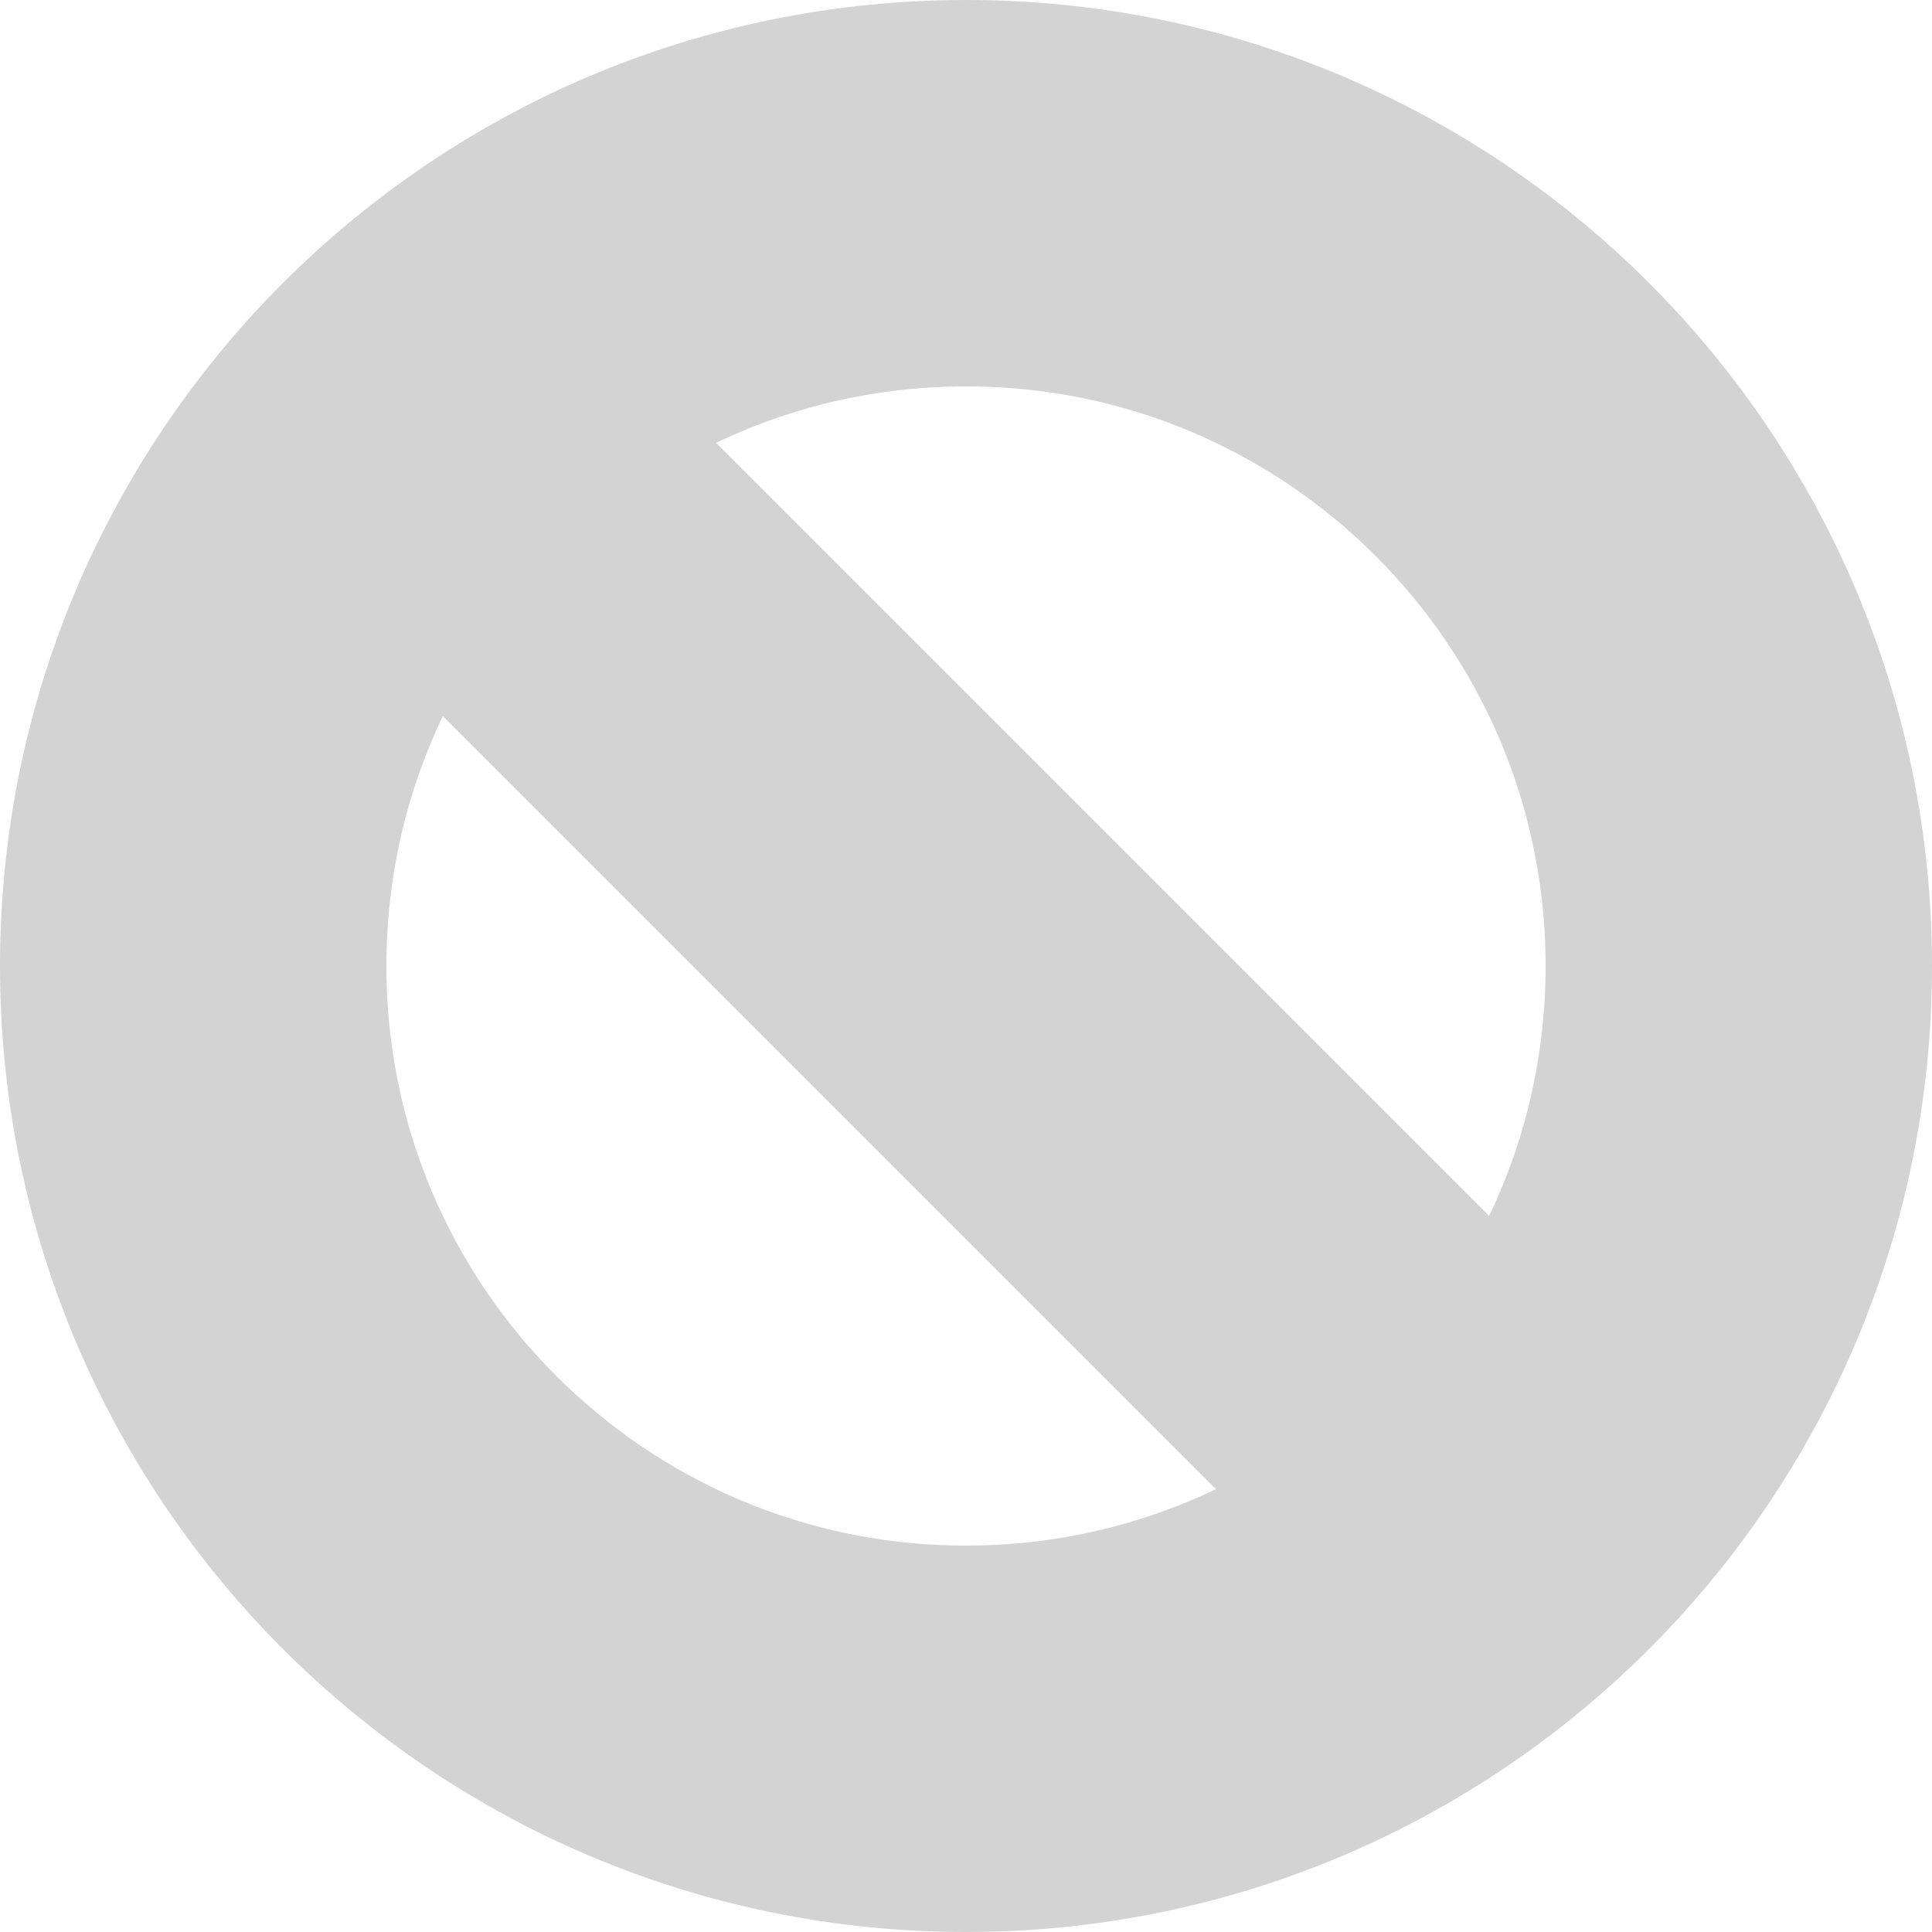
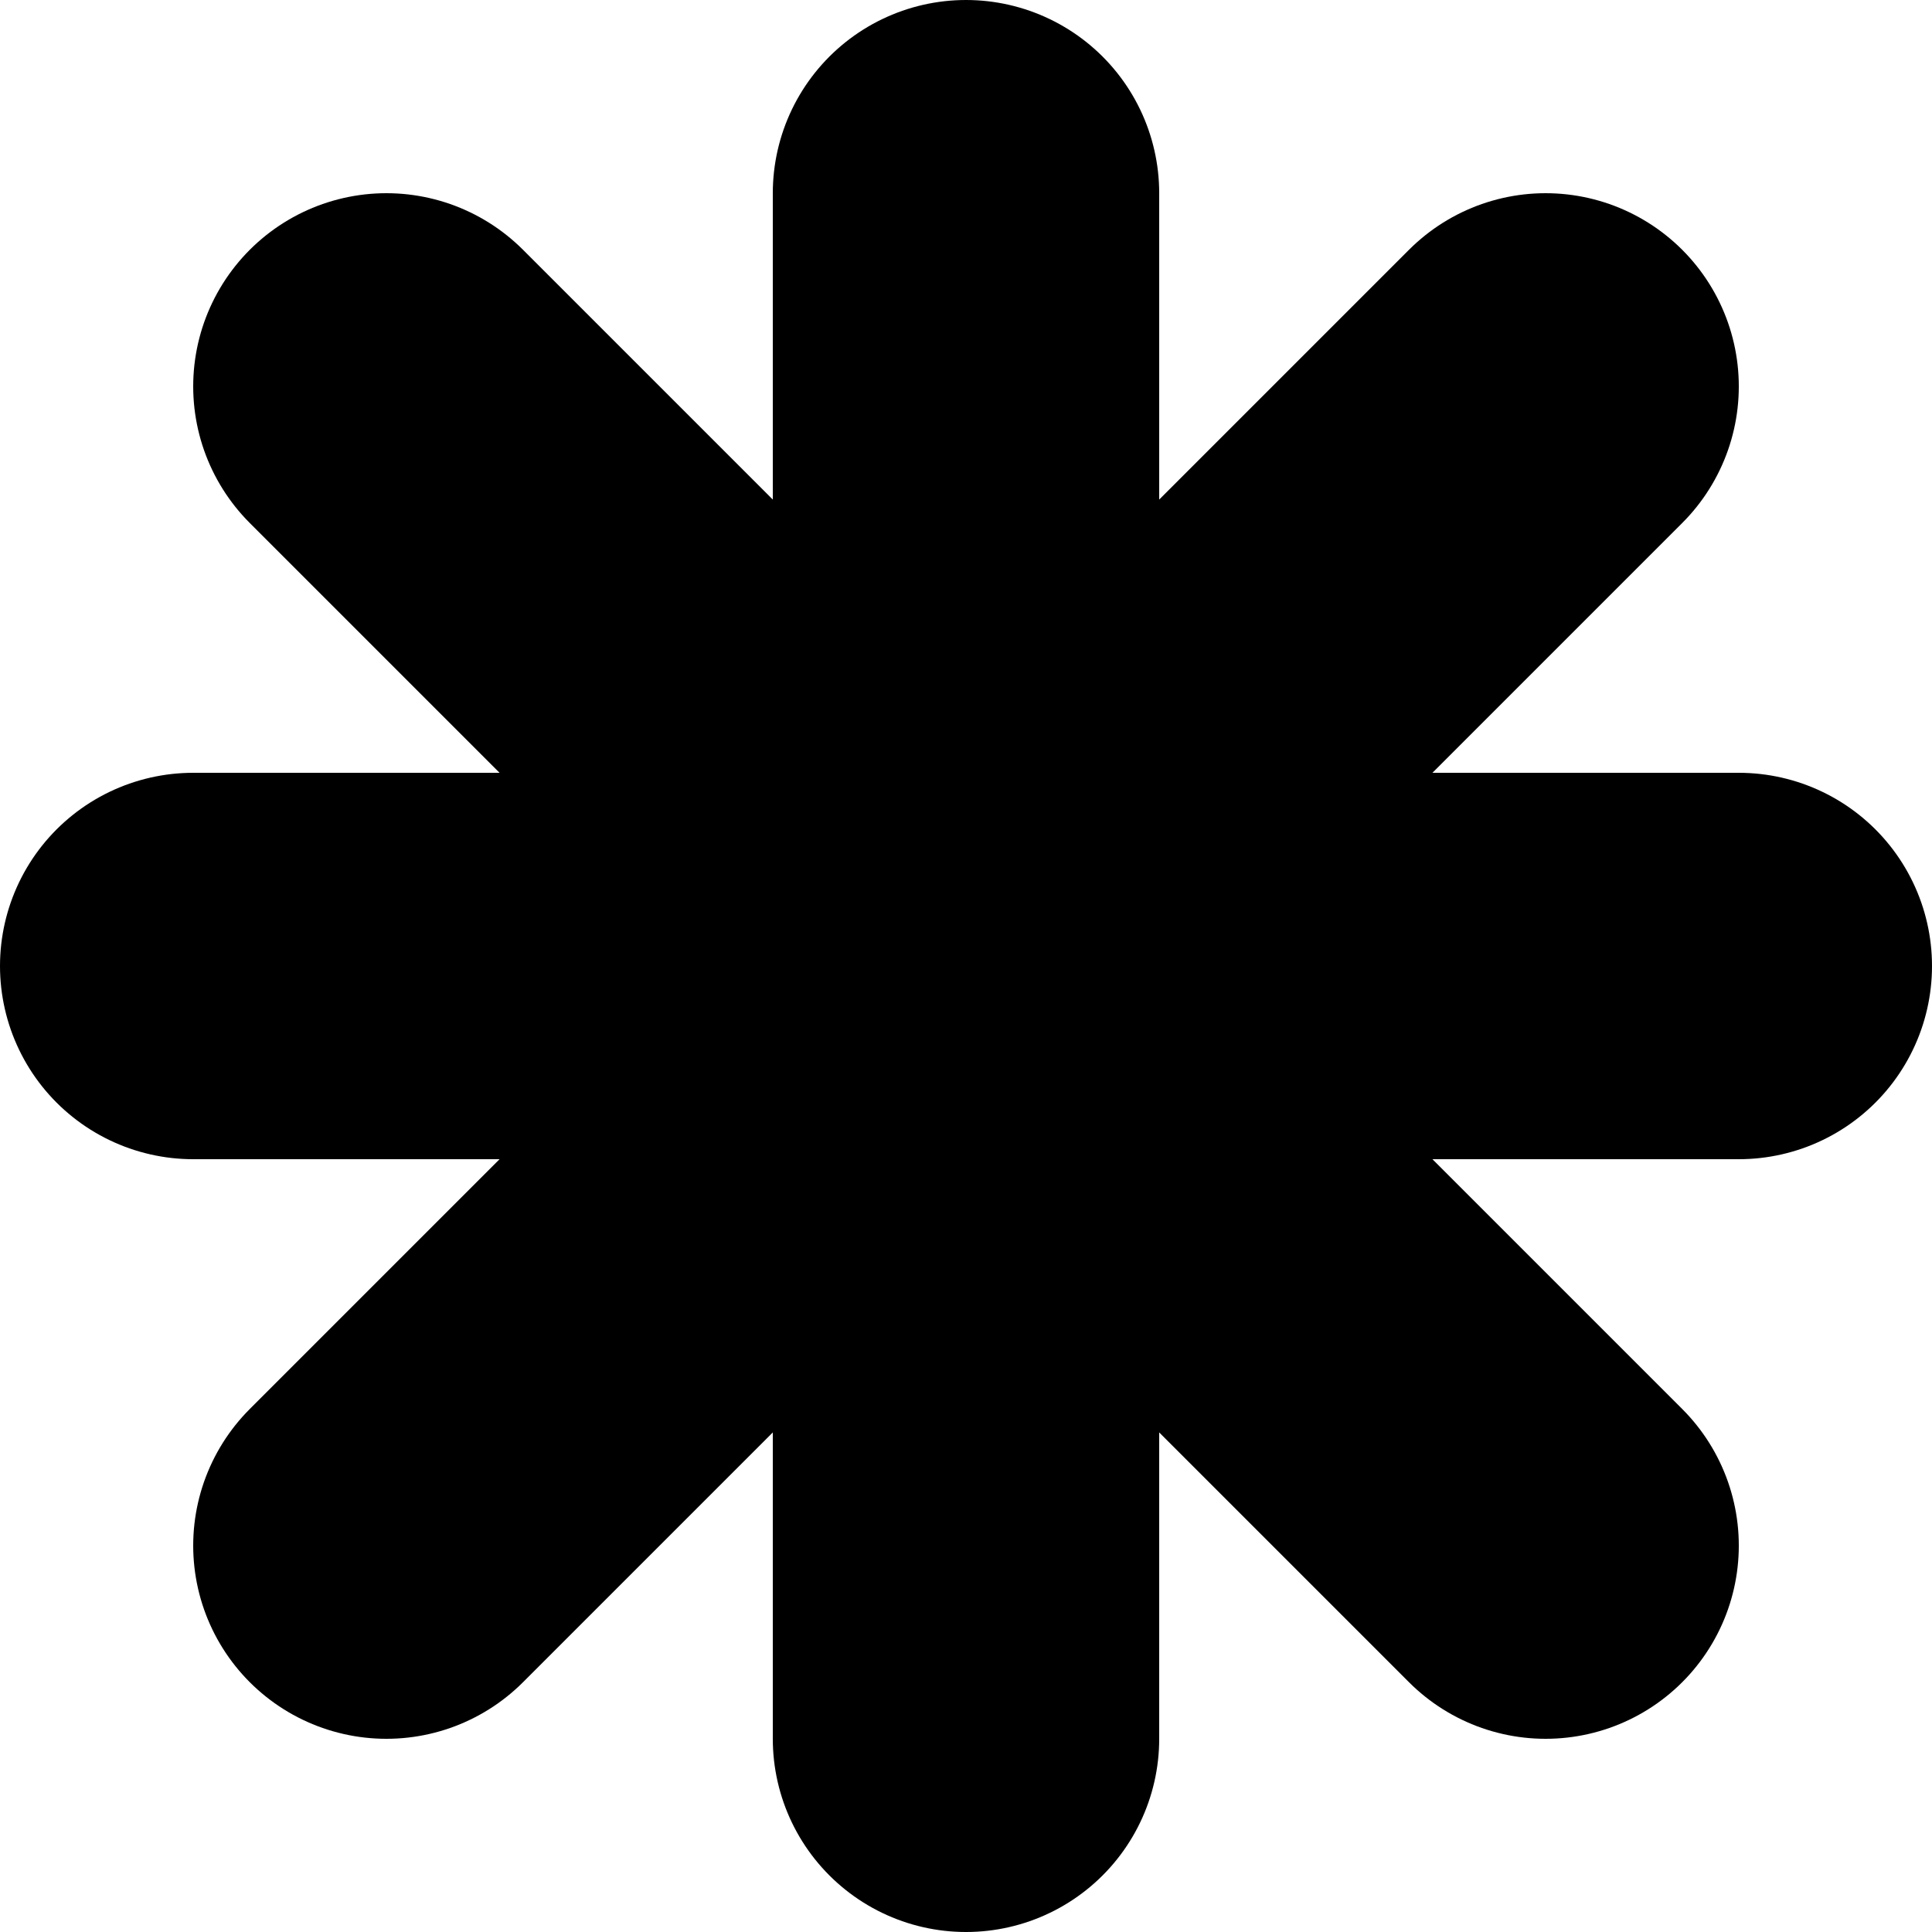
<svg xmlns="http://www.w3.org/2000/svg" viewBox="0 0 10 10">
-   <circle cx="5" cy="5" r="4" stroke="lightgray" stroke-width="2" fill="none" />
-   <line x1="2.5" y1="2.5" x2="7.5" y2="7.5" stroke="lightgray" stroke-width="2" stroke-linecap="round" />
+   <line x1="5" y1="1" x2="5" y2="9" stroke="black" stroke-width="2" stroke-linecap="round" />
+   <line x1="1" y1="5" x2="9" y2="5" stroke="black" stroke-width="2" stroke-linecap="round" />
+   <line x1="2" y1="2" x2="8" y2="8" stroke="black" stroke-width="2" stroke-linecap="round" />
+   <line x1="8" y1="2" x2="2" y2="8" stroke="black" stroke-width="2" stroke-linecap="round" />
</svg>
